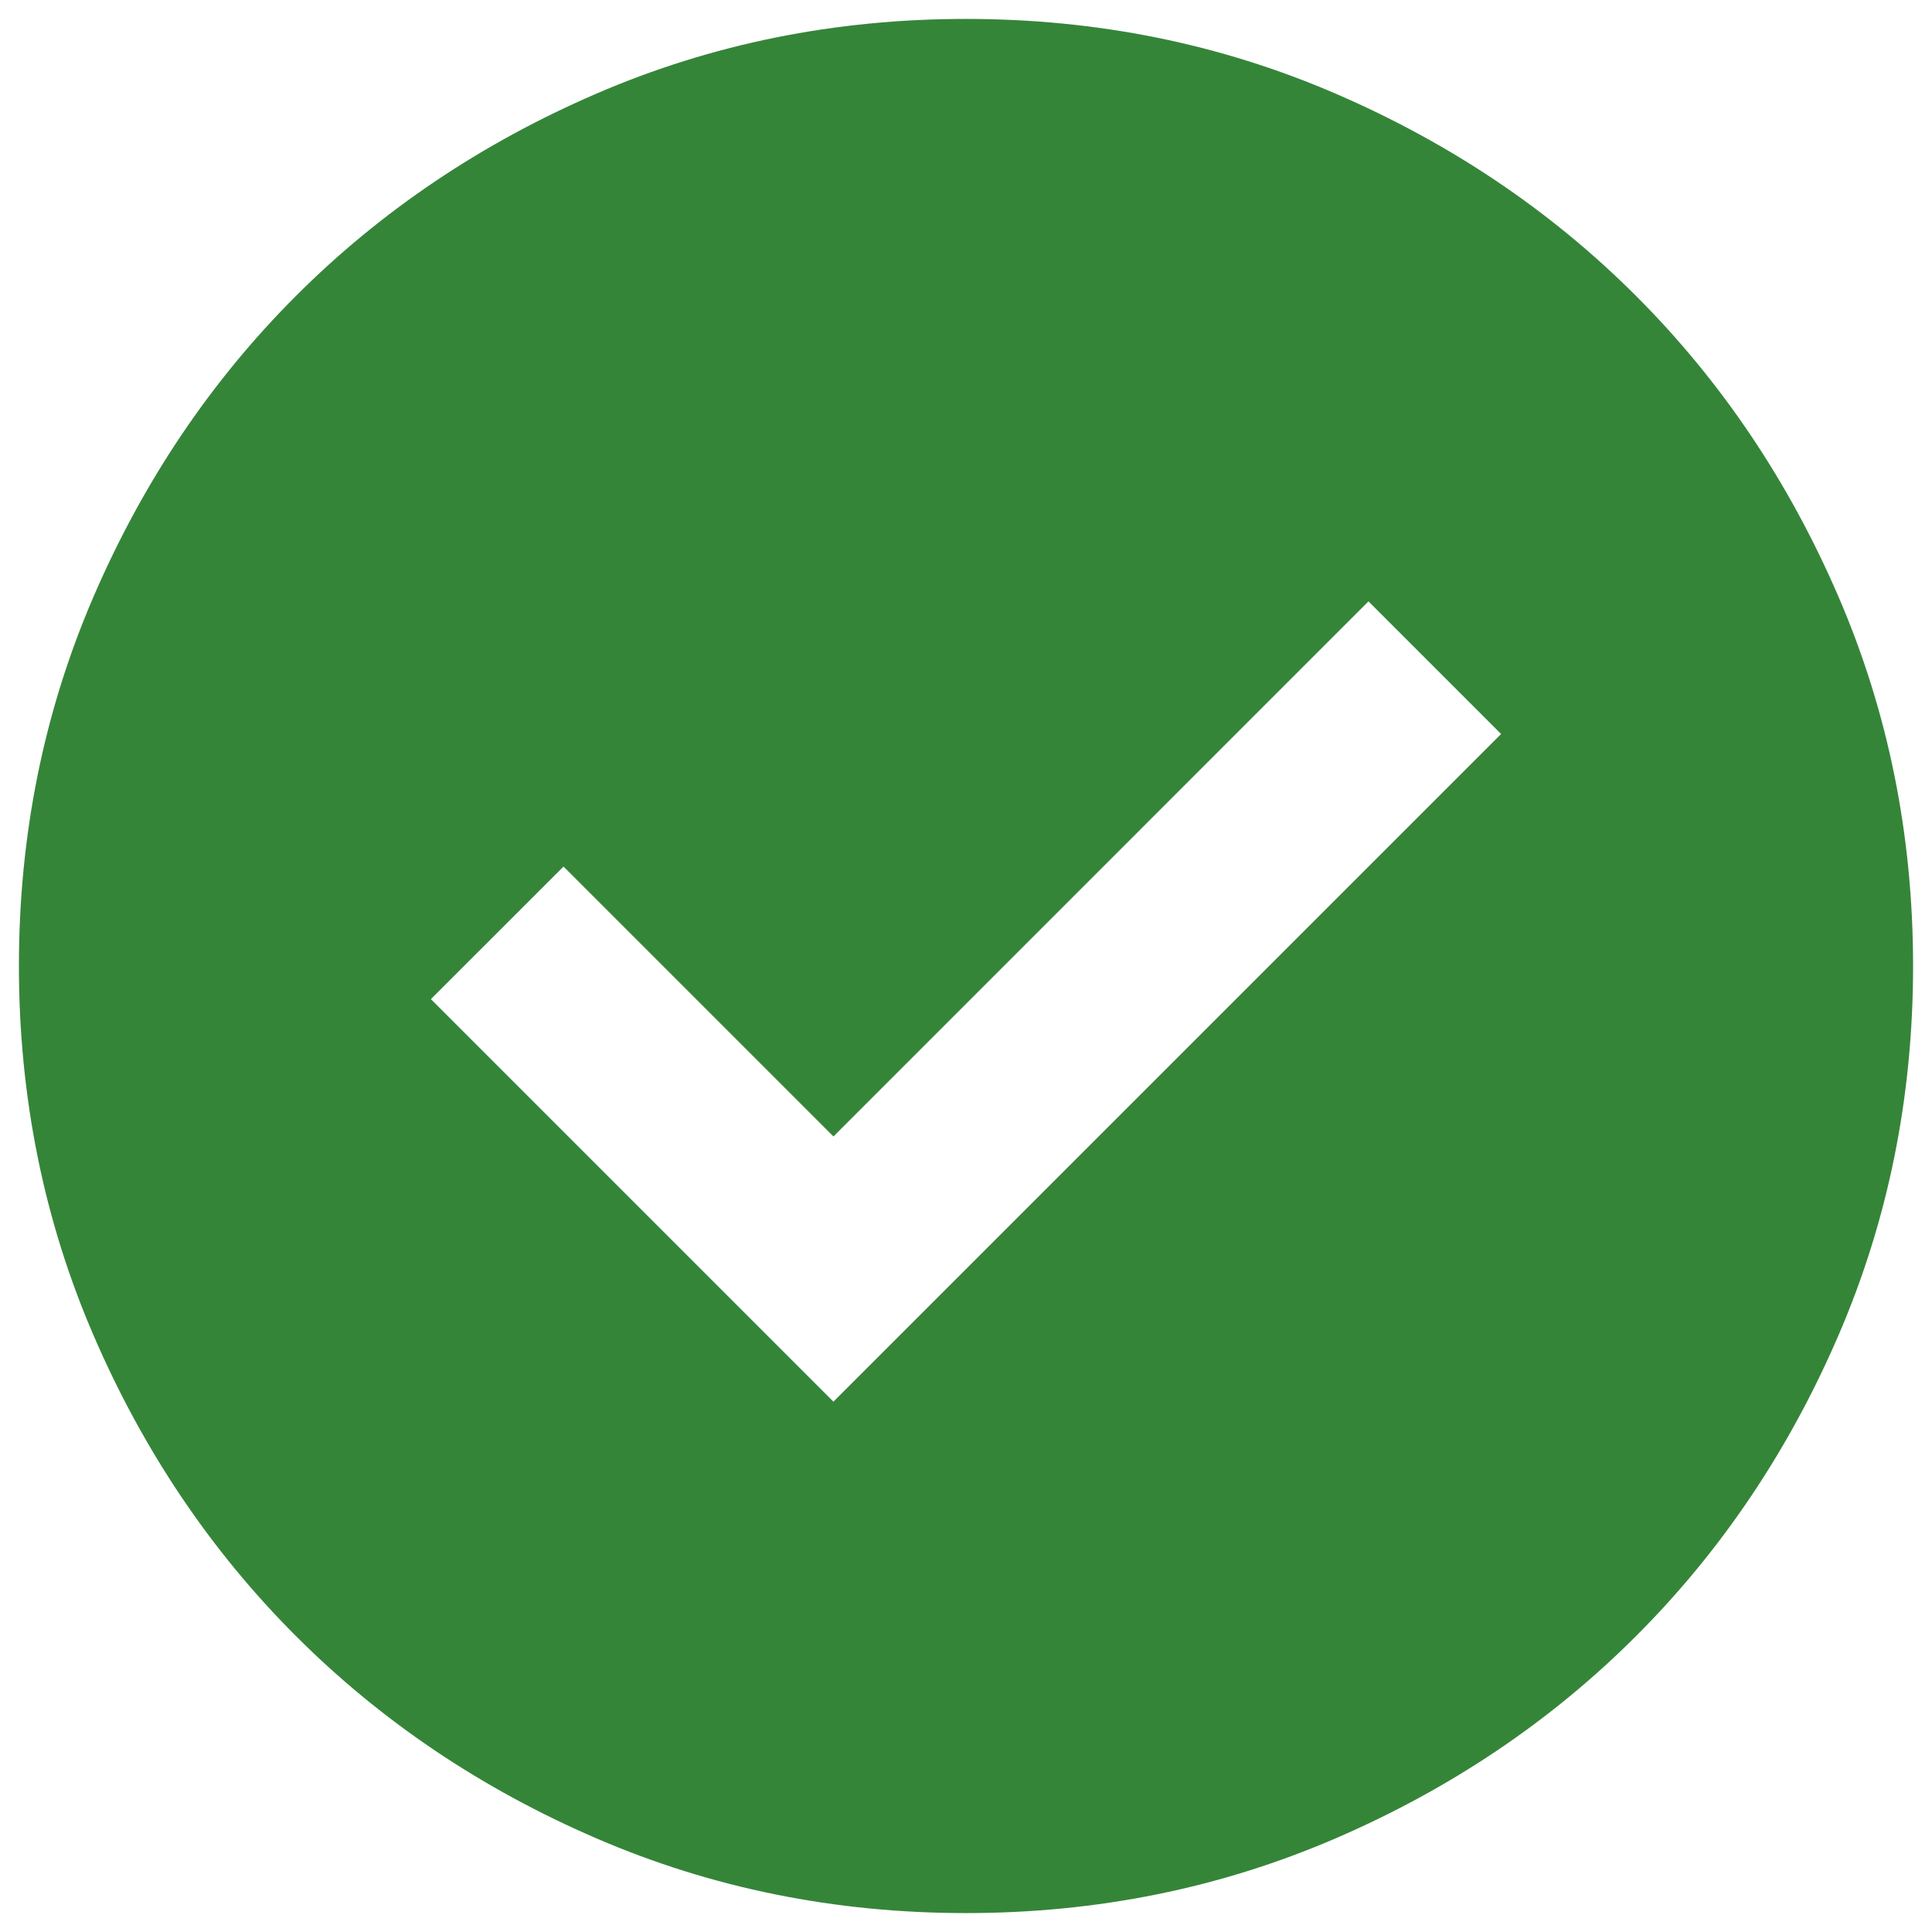
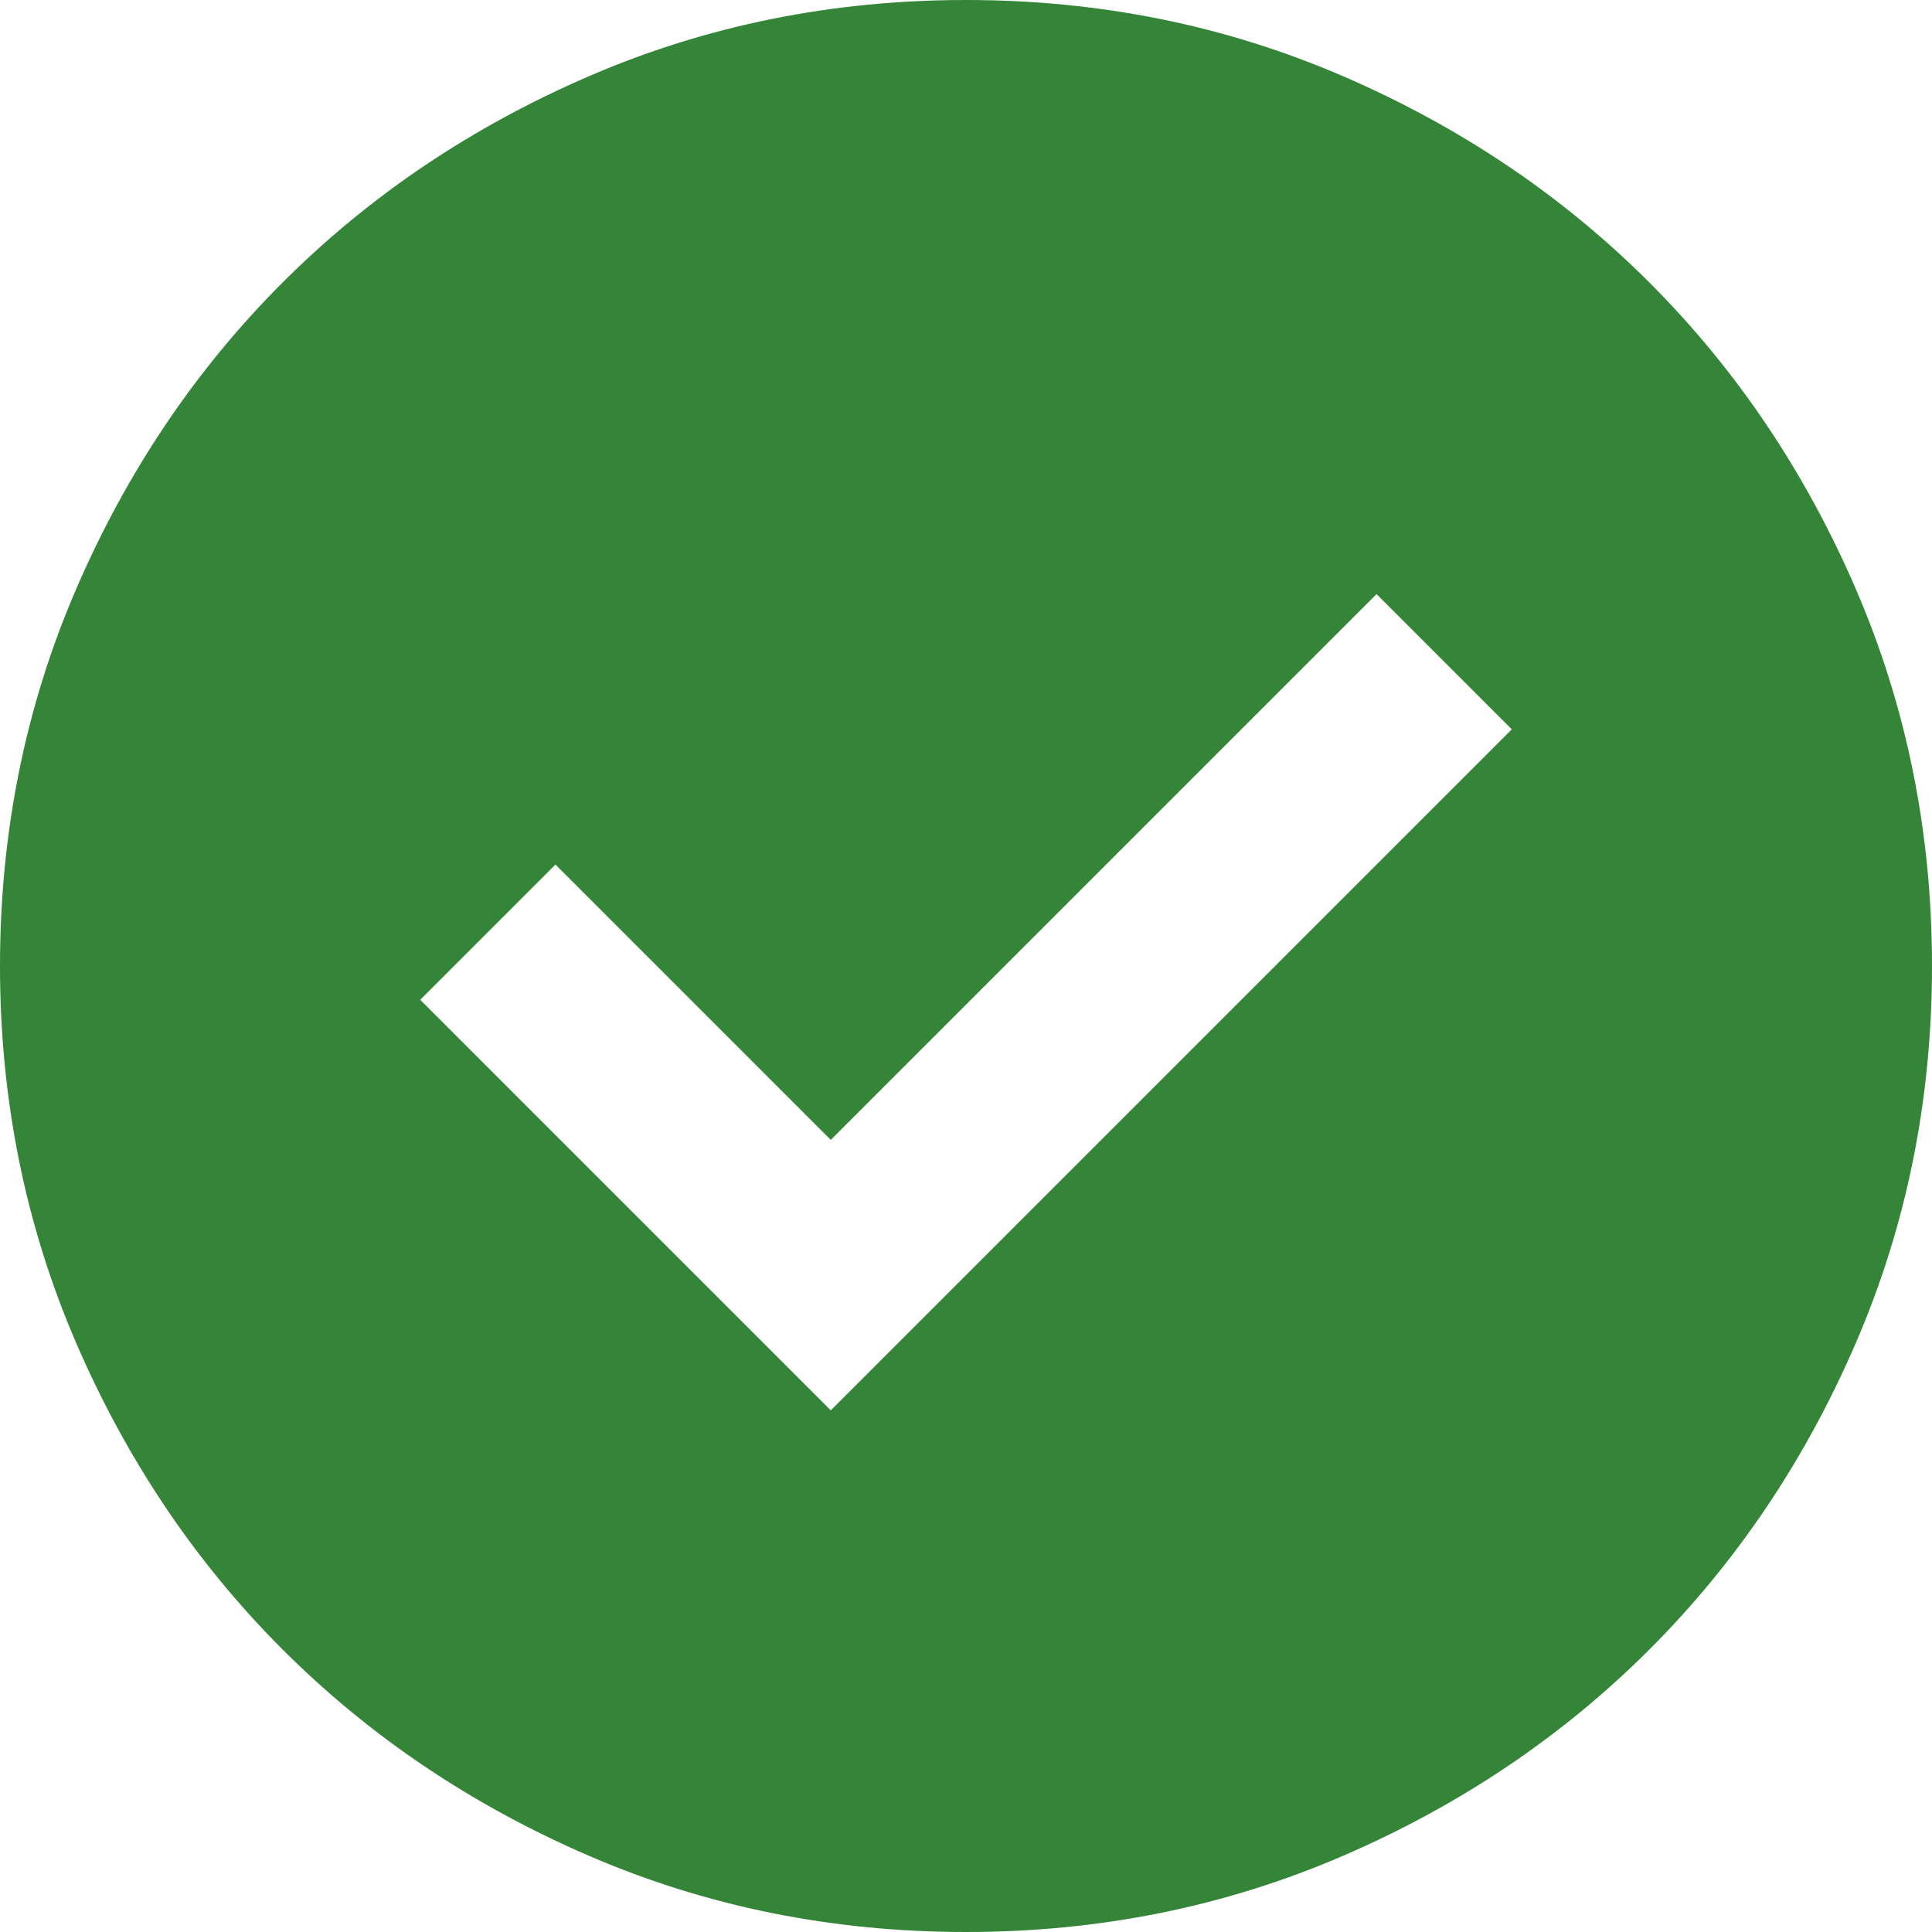
- <svg xmlns="http://www.w3.org/2000/svg" viewBox="0 0 34 34" width="24px" fill="none">
-   <path d="M14.667 24.667L26.417 12.917L24.083 10.583L14.667 20L9.917 15.25L7.583 17.583L14.667 24.667ZM17 33.667C14.694 33.667 12.528 33.229 10.5 32.354C8.472 31.479 6.708 30.292 5.208 28.792C3.708 27.292 2.521 25.528 1.646 23.5C0.771 21.472 0.333 19.305 0.333 17C0.333 14.694 0.771 12.528 1.646 10.5C2.521 8.472 3.708 6.708 5.208 5.208C6.708 3.708 8.472 2.521 10.5 1.646C12.528 0.771 14.694 0.333 17 0.333C19.305 0.333 21.472 0.771 23.5 1.646C25.528 2.521 27.292 3.708 28.792 5.208C30.292 6.708 31.479 8.472 32.354 10.5C33.229 12.528 33.667 14.694 33.667 17C33.667 19.305 33.229 21.472 32.354 23.5C31.479 25.528 30.292 27.292 28.792 28.792C27.292 30.292 25.528 31.479 23.5 32.354C21.472 33.229 19.305 33.667 17 33.667Z" fill="#358539" />
+ <svg xmlns="http://www.w3.org/2000/svg" viewBox="0 0 24 24" width="24" height="24" fill="none" version="1.1">
+   <path d="M 10.32,17.52 18.78,9.06 17.1,7.38 10.32,14.16 6.9,10.74 5.22,12.42 Z M 12,24 C 10.34,24 8.78,23.685 7.32,23.055 5.86,22.425 4.59,21.57 3.51,20.49 2.43,19.41 1.575,18.14 0.945,16.68 0.315,15.22 0,13.66 0,12 0,10.34 0.315,8.78 0.945,7.32 1.575,5.86 2.43,4.59 3.51,3.51 4.59,2.43 5.86,1.575 7.32,0.945 8.78,0.315 10.34,0 12,0 13.66,0 15.22,0.315 16.68,0.945 18.14,1.575 19.41,2.43 20.49,3.51 21.57,4.59 22.425,5.86 23.055,7.32 23.685,8.78 24,10.34 24,12 c 0,1.66 -0.315,3.22 -0.945,4.68 -0.63,1.46 -1.485,2.73 -2.565,3.81 -1.08,1.08 -2.35,1.935 -3.81,2.565 C 15.22,23.685 13.66,24 12,24 Z" fill="#358539" />
</svg>
